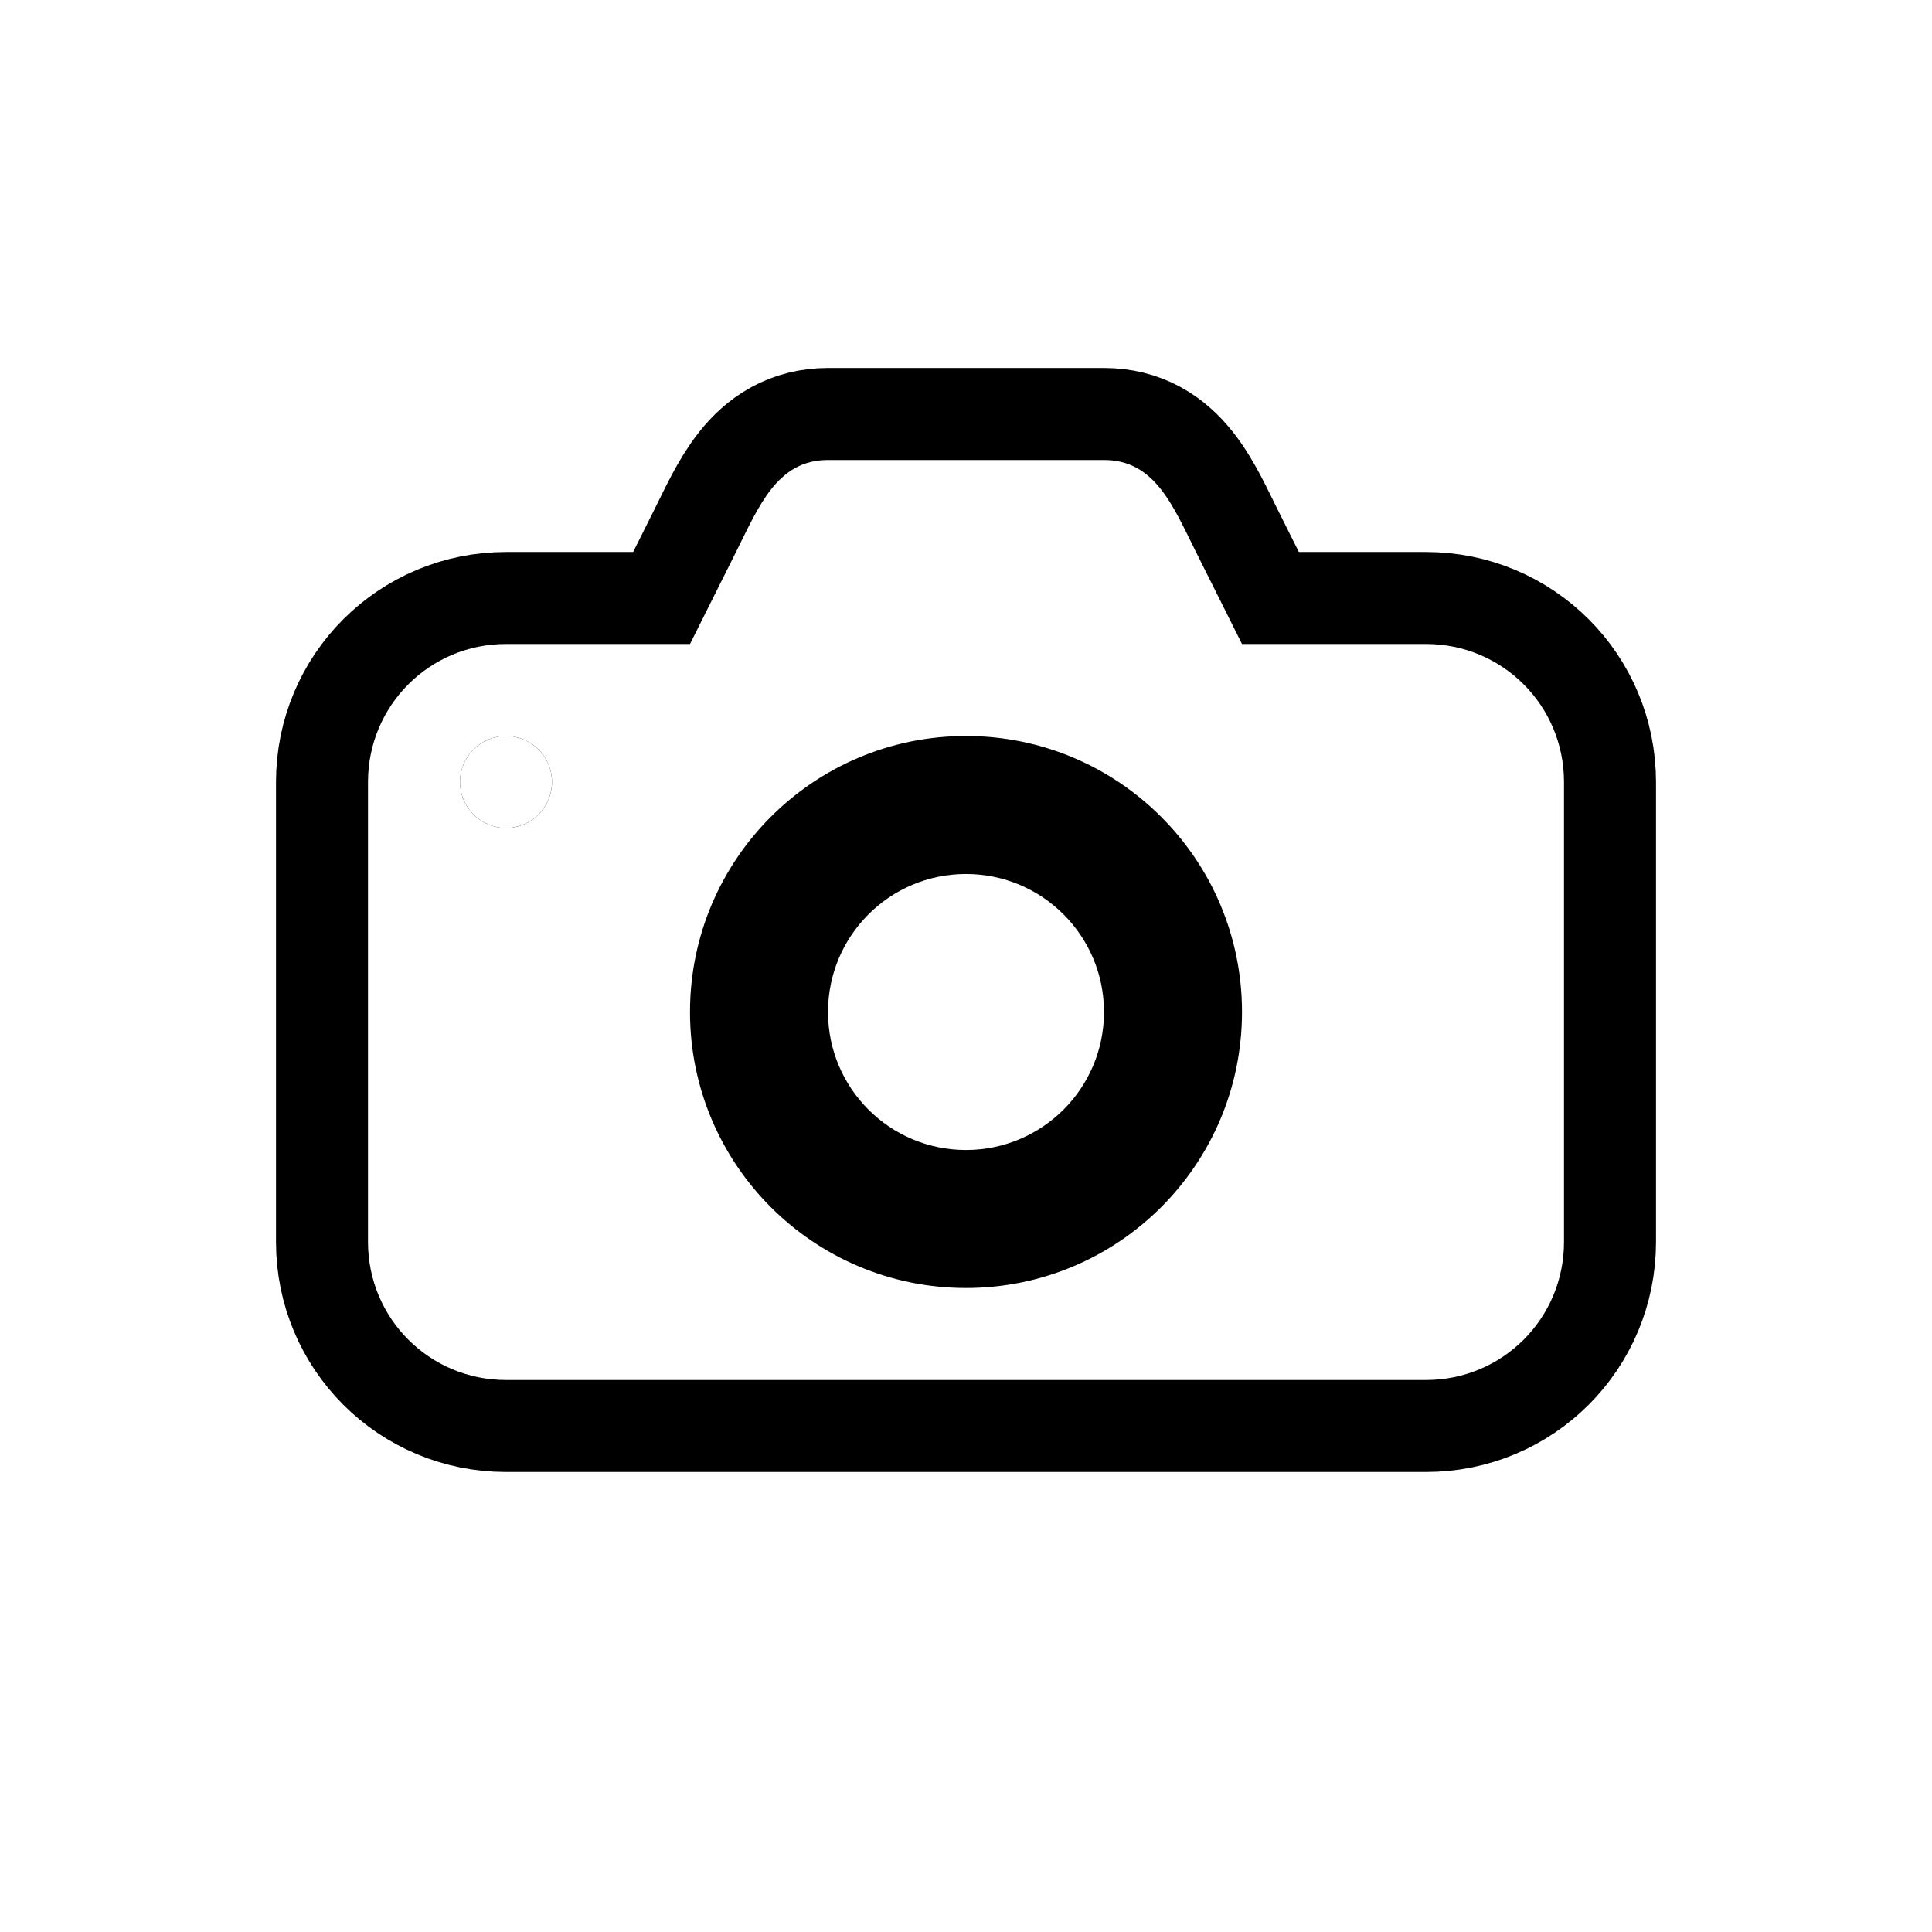
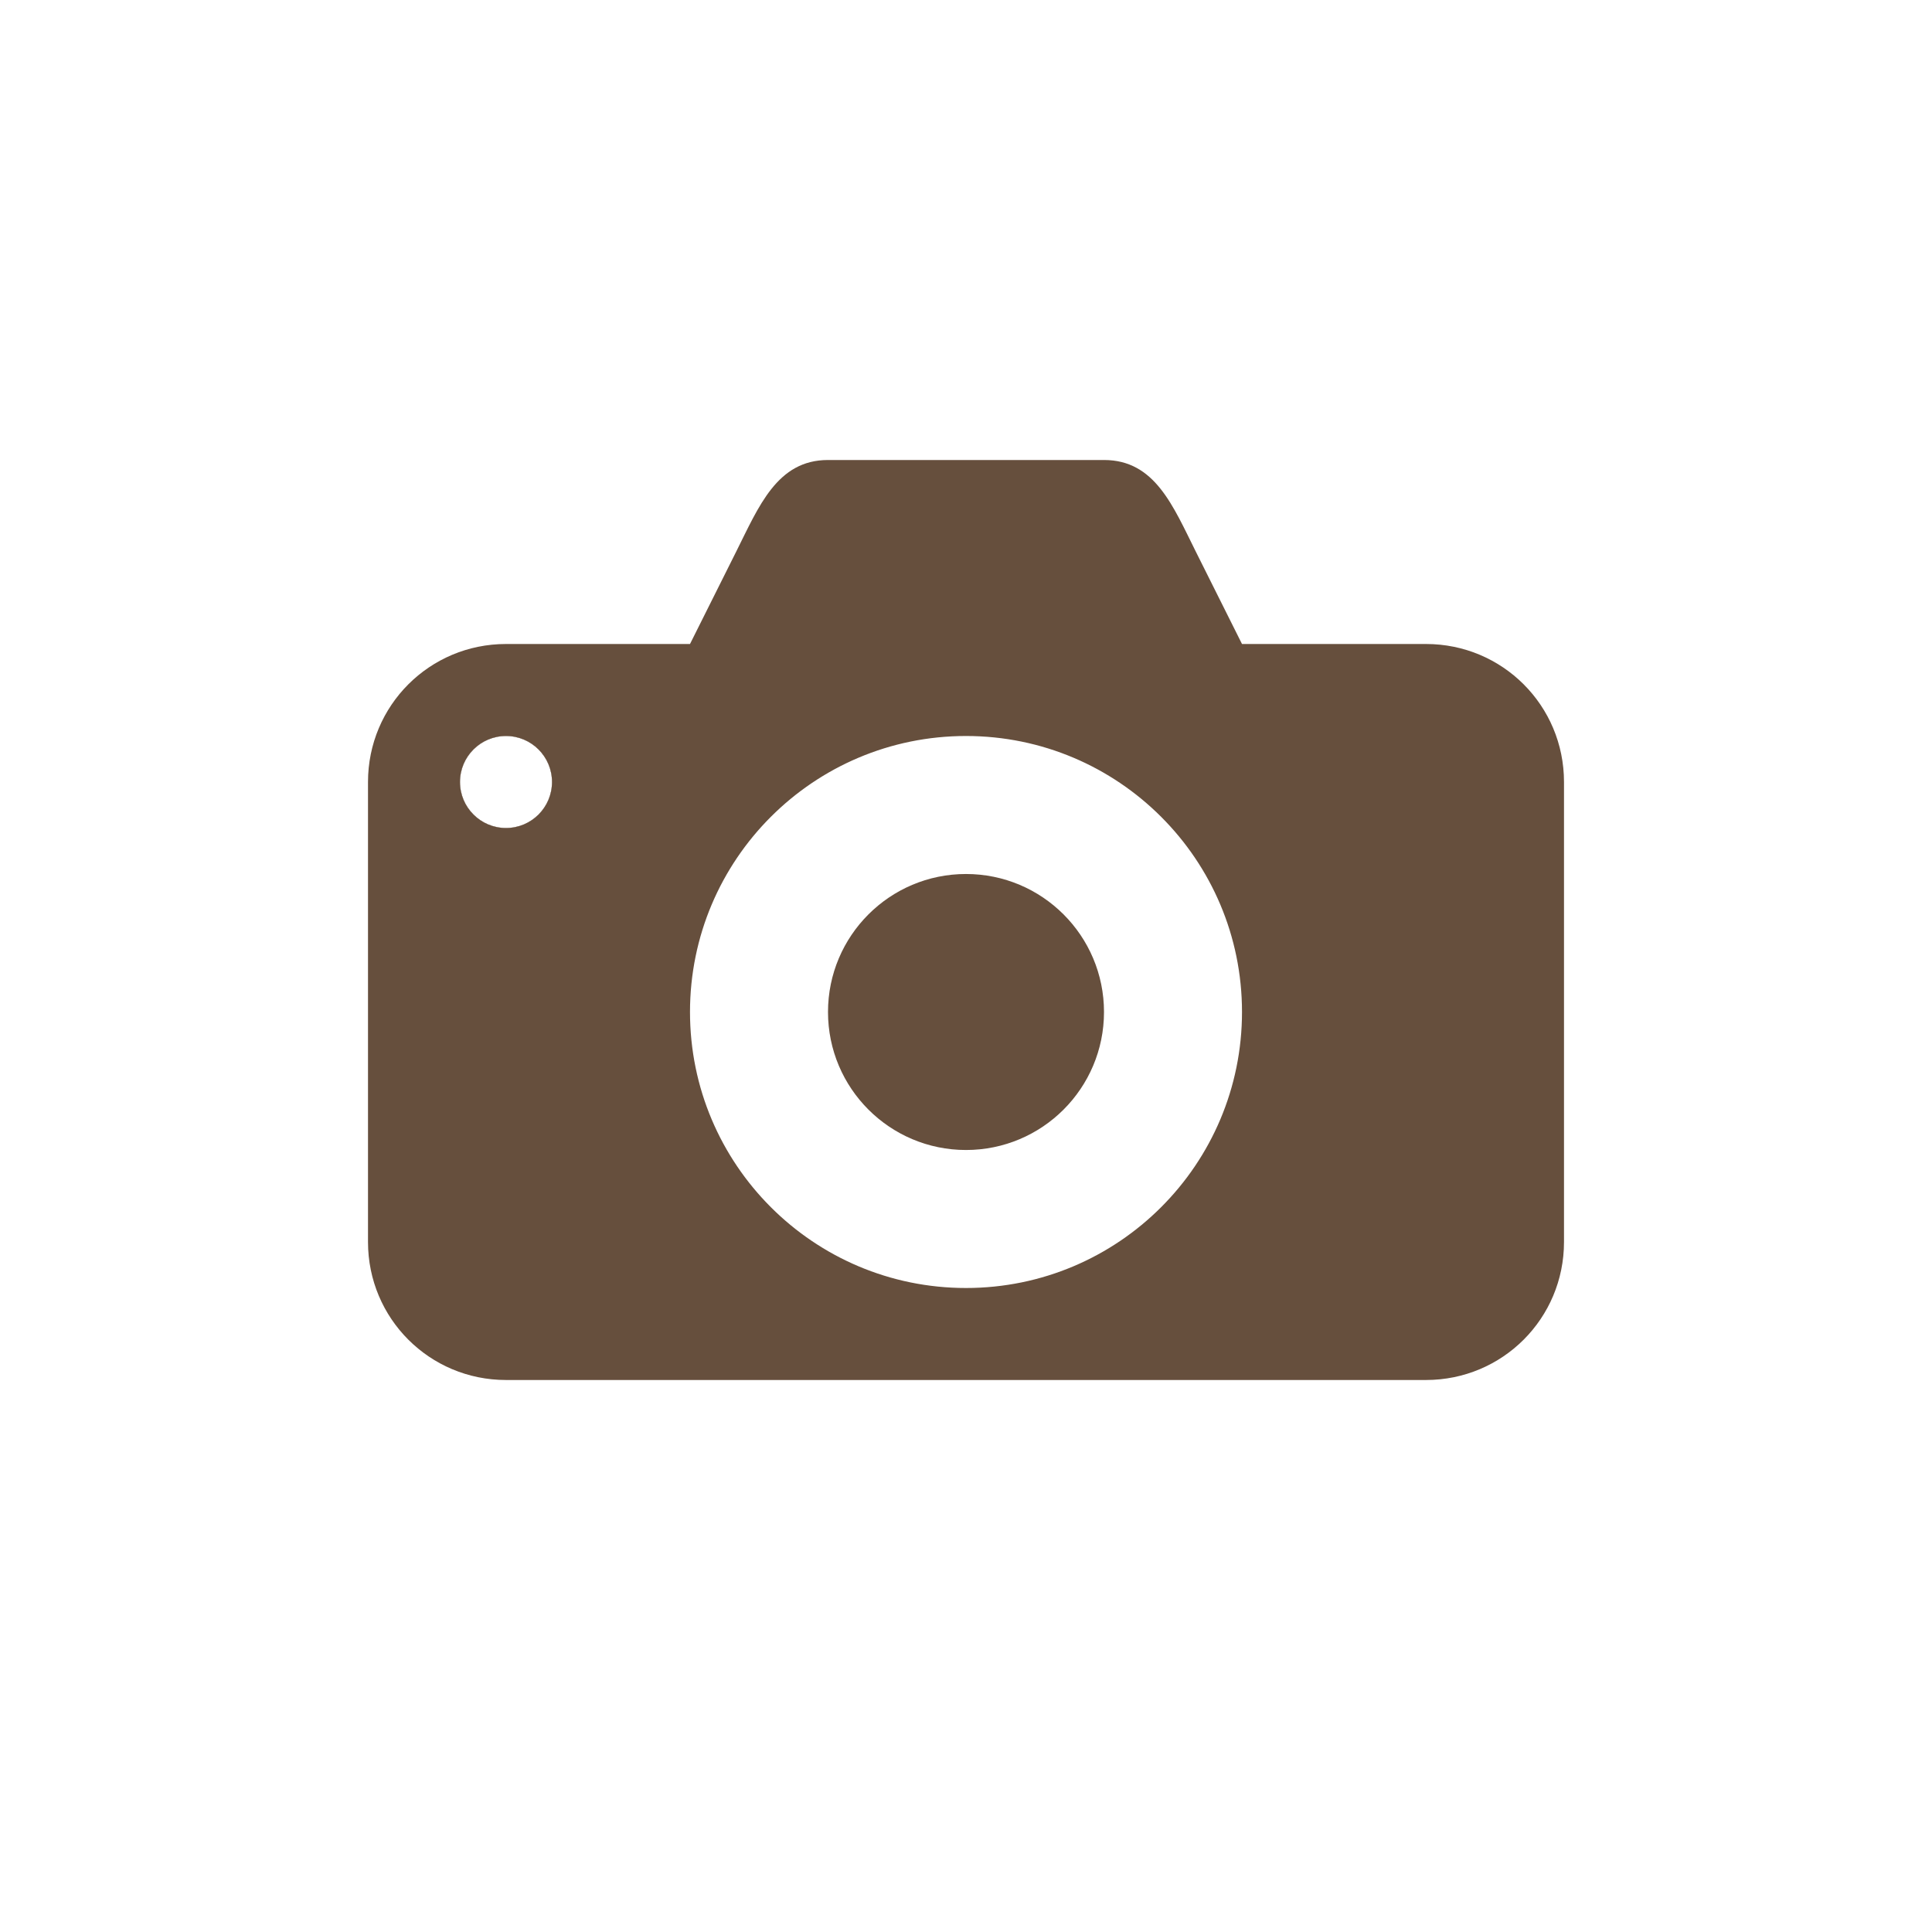
<svg xmlns="http://www.w3.org/2000/svg" id="attraction-15" width="21" height="21" viewBox="0 0 21 21">
  <g>
    <path d="M0,0 H21 V21 H0 Z" fill="none" />
-     <path d="M9 5c-0.554 0-0.752 0.505-1 1l-0.5 1h-2C4.669 7 4 7.669 4 8.5v5c0 0.831 0.669 1.5 1.5 1.5h10c0.831 0 1.5-0.669 1.5-1.5v-5c0-0.831-0.669-1.5-1.5-1.5h-2L13 6c-0.25-0.5-0.446-1-1-1H9zM5.5 8a0.5 0.5 0 1 1 0 1 0.5 0.5 0 0 1 0-1z m5 0a3 3 0 1 1 0 6 3 3 0 0 1 0-6z m0 1.5a1.5 1.5 0 0 0 0 3 1.5 1.5 0 0 0 0-3z" fill="hsl(0, 0%, 100%)" stroke="hsl(0, 5%, 0%)" stroke-linejoin="round" stroke-miterlimit="4px" stroke-width="2" />
-     <path d="M9 5c-0.554 0-0.752 0.505-1 1l-0.5 1h-2C4.669 7 4 7.669 4 8.5v5c0 0.831 0.669 1.5 1.5 1.5h10c0.831 0 1.5-0.669 1.5-1.5v-5c0-0.831-0.669-1.5-1.5-1.5h-2L13 6c-0.25-0.5-0.446-1-1-1H9zM5.5 8a0.5 0.5 0 1 1 0 1 0.5 0.5 0 0 1 0-1z m5 0a3 3 0 1 1 0 6 3 3 0 0 1 0-6z m0 1.5a1.5 1.5 0 0 0 0 3 1.5 1.5 0 0 0 0-3z" fill="hsl(0, 0%, 100%)" />
+     <path d="M9 5c-0.554 0-0.752 0.505-1 1l-0.5 1h-2C4.669 7 4 7.669 4 8.5v5c0 0.831 0.669 1.5 1.5 1.5h10c0.831 0 1.5-0.669 1.5-1.5v-5c0-0.831-0.669-1.5-1.5-1.5h-2L13 6c-0.25-0.5-0.446-1-1-1H9zM5.5 8a0.5 0.5 0 1 1 0 1 0.5 0.5 0 0 1 0-1z m5 0a3 3 0 1 1 0 6 3 3 0 0 1 0-6z m0 1.5a1.5 1.5 0 0 0 0 3 1.5 1.5 0 0 0 0-3z" fill="hsl(26, 25%, 32%)" stroke="hsl(35, 19%, 100%)" stroke-linejoin="round" stroke-miterlimit="4px" stroke-width="2" />
+     <path d="M9 5c-0.554 0-0.752 0.505-1 1l-0.5 1h-2C4.669 7 4 7.669 4 8.5v5c0 0.831 0.669 1.5 1.5 1.5h10c0.831 0 1.5-0.669 1.5-1.5v-5c0-0.831-0.669-1.5-1.5-1.5h-2L13 6c-0.25-0.5-0.446-1-1-1H9zM5.5 8a0.5 0.5 0 1 1 0 1 0.5 0.5 0 0 1 0-1z m5 0a3 3 0 1 1 0 6 3 3 0 0 1 0-6z m0 1.5a1.5 1.5 0 0 0 0 3 1.5 1.5 0 0 0 0-3z" fill="hsl(26, 25%, 32%)" />
  </g>
</svg>
